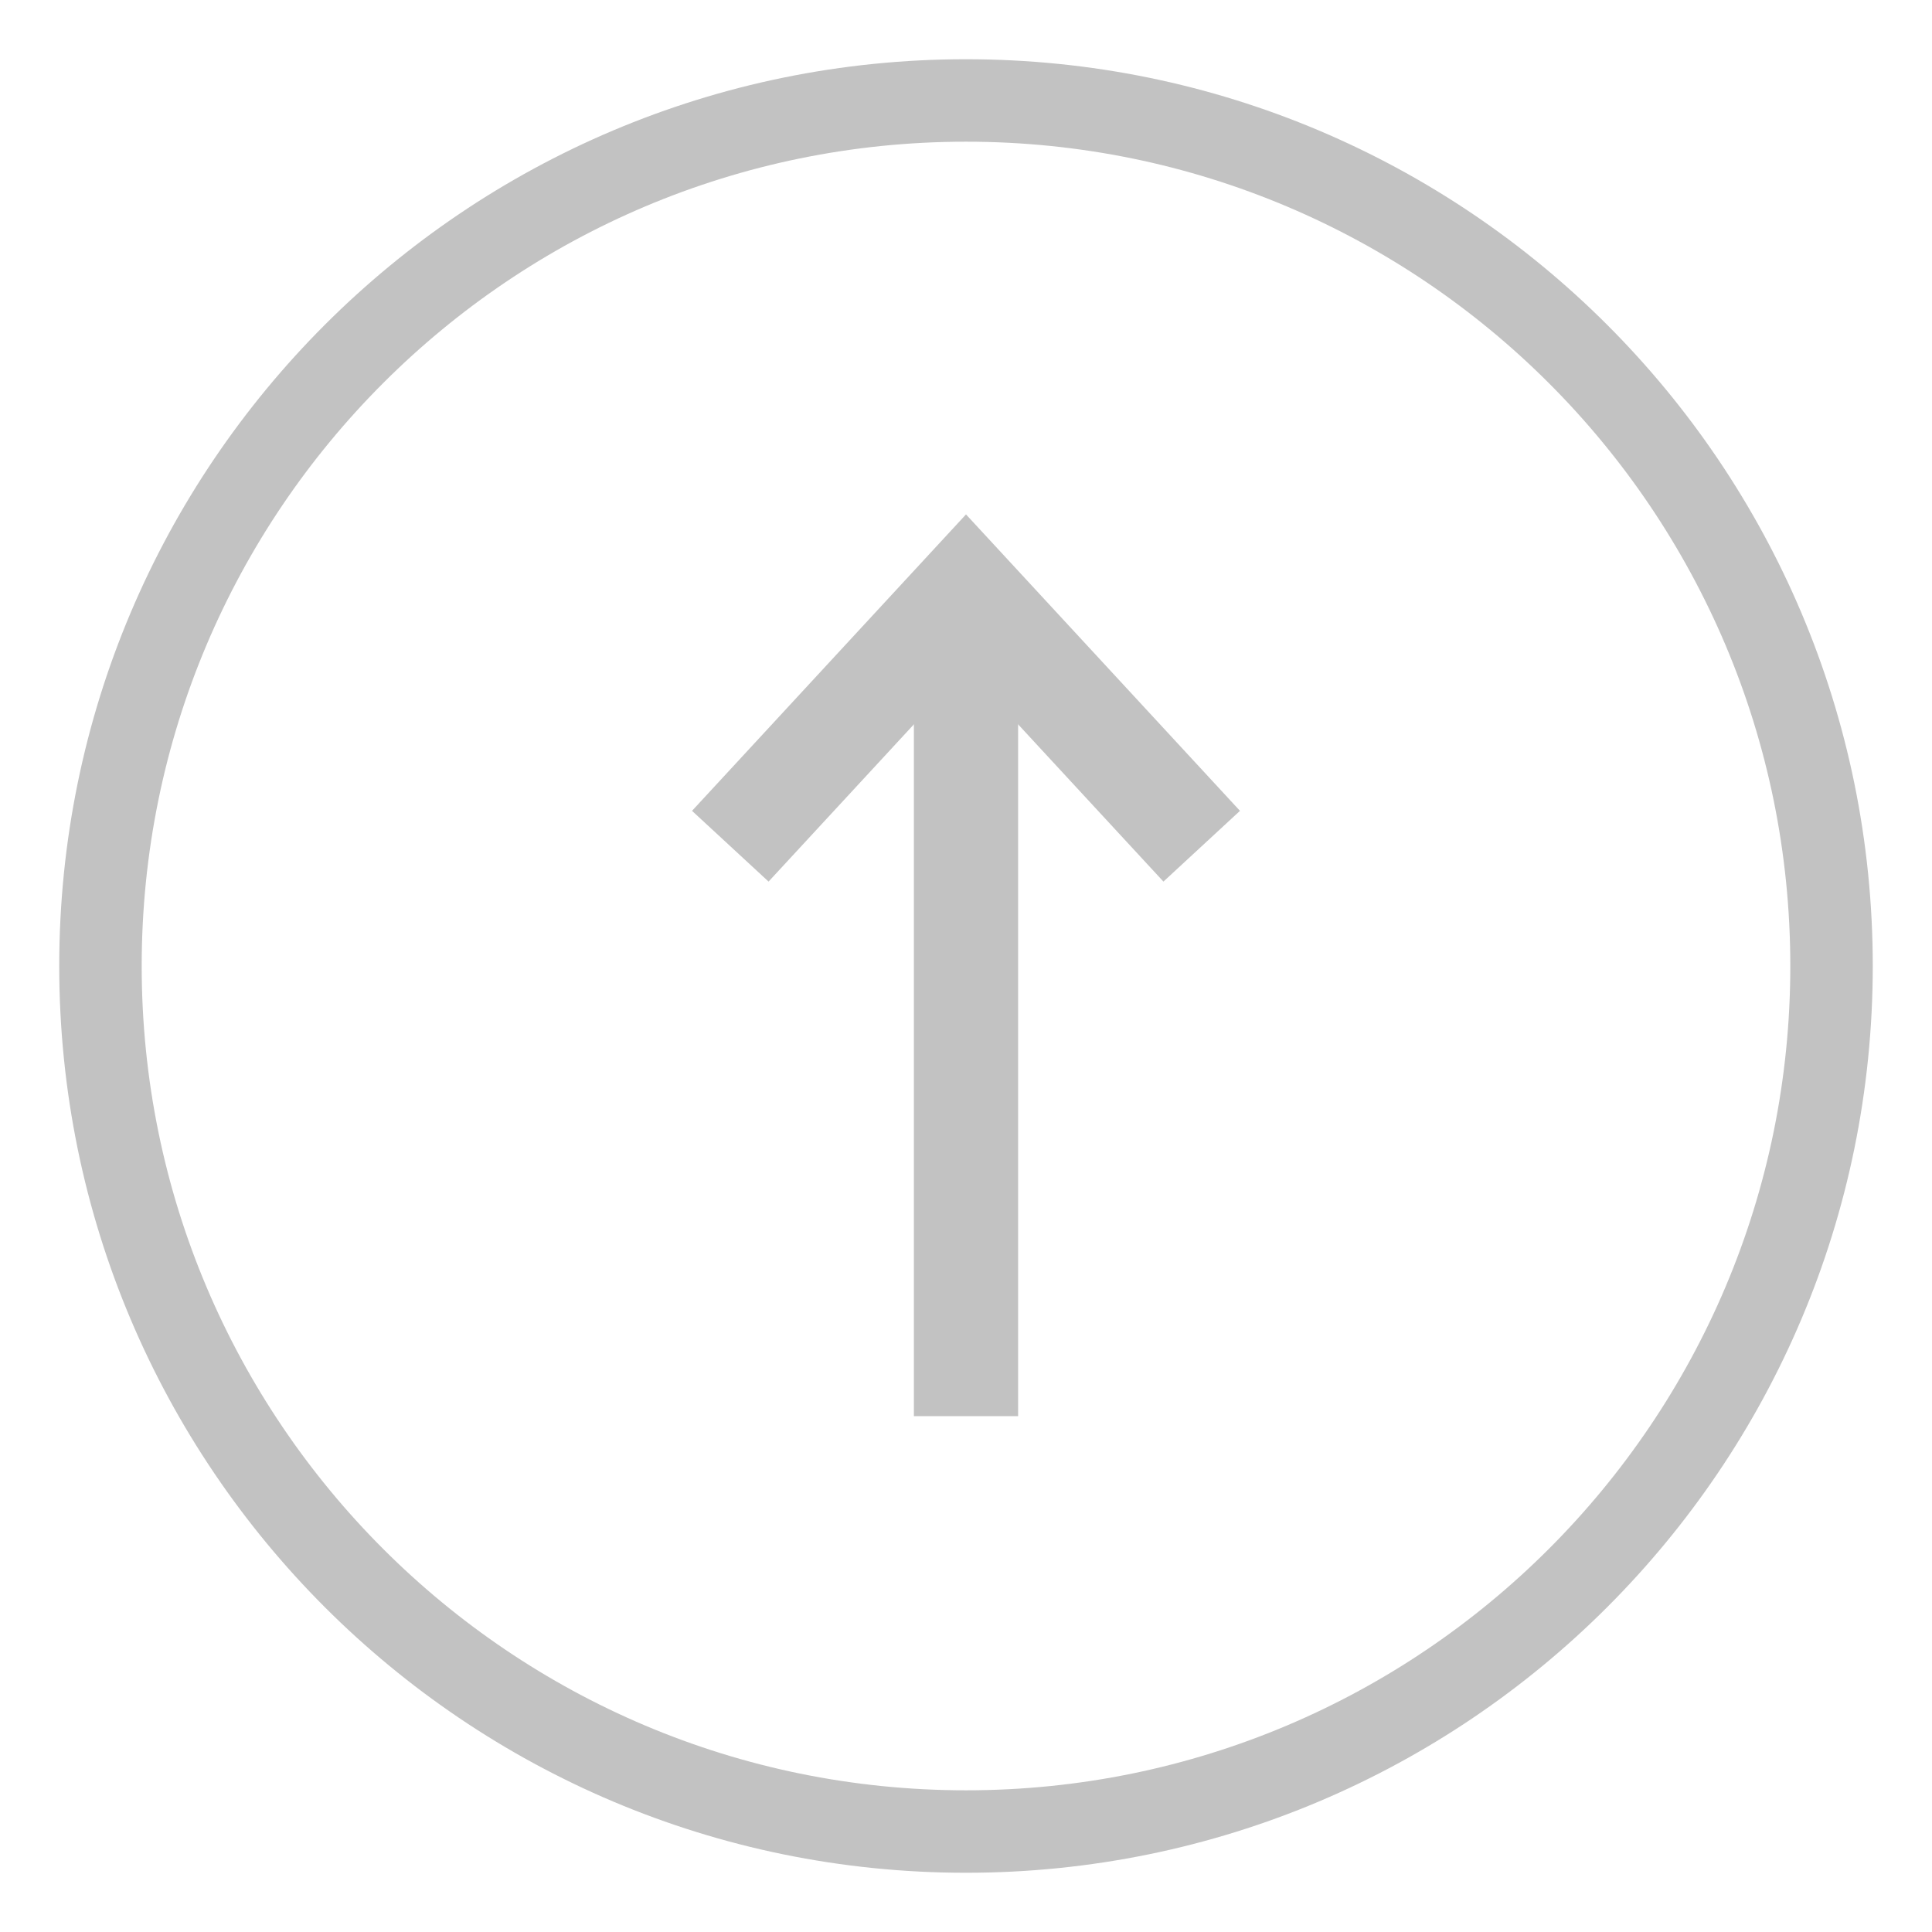
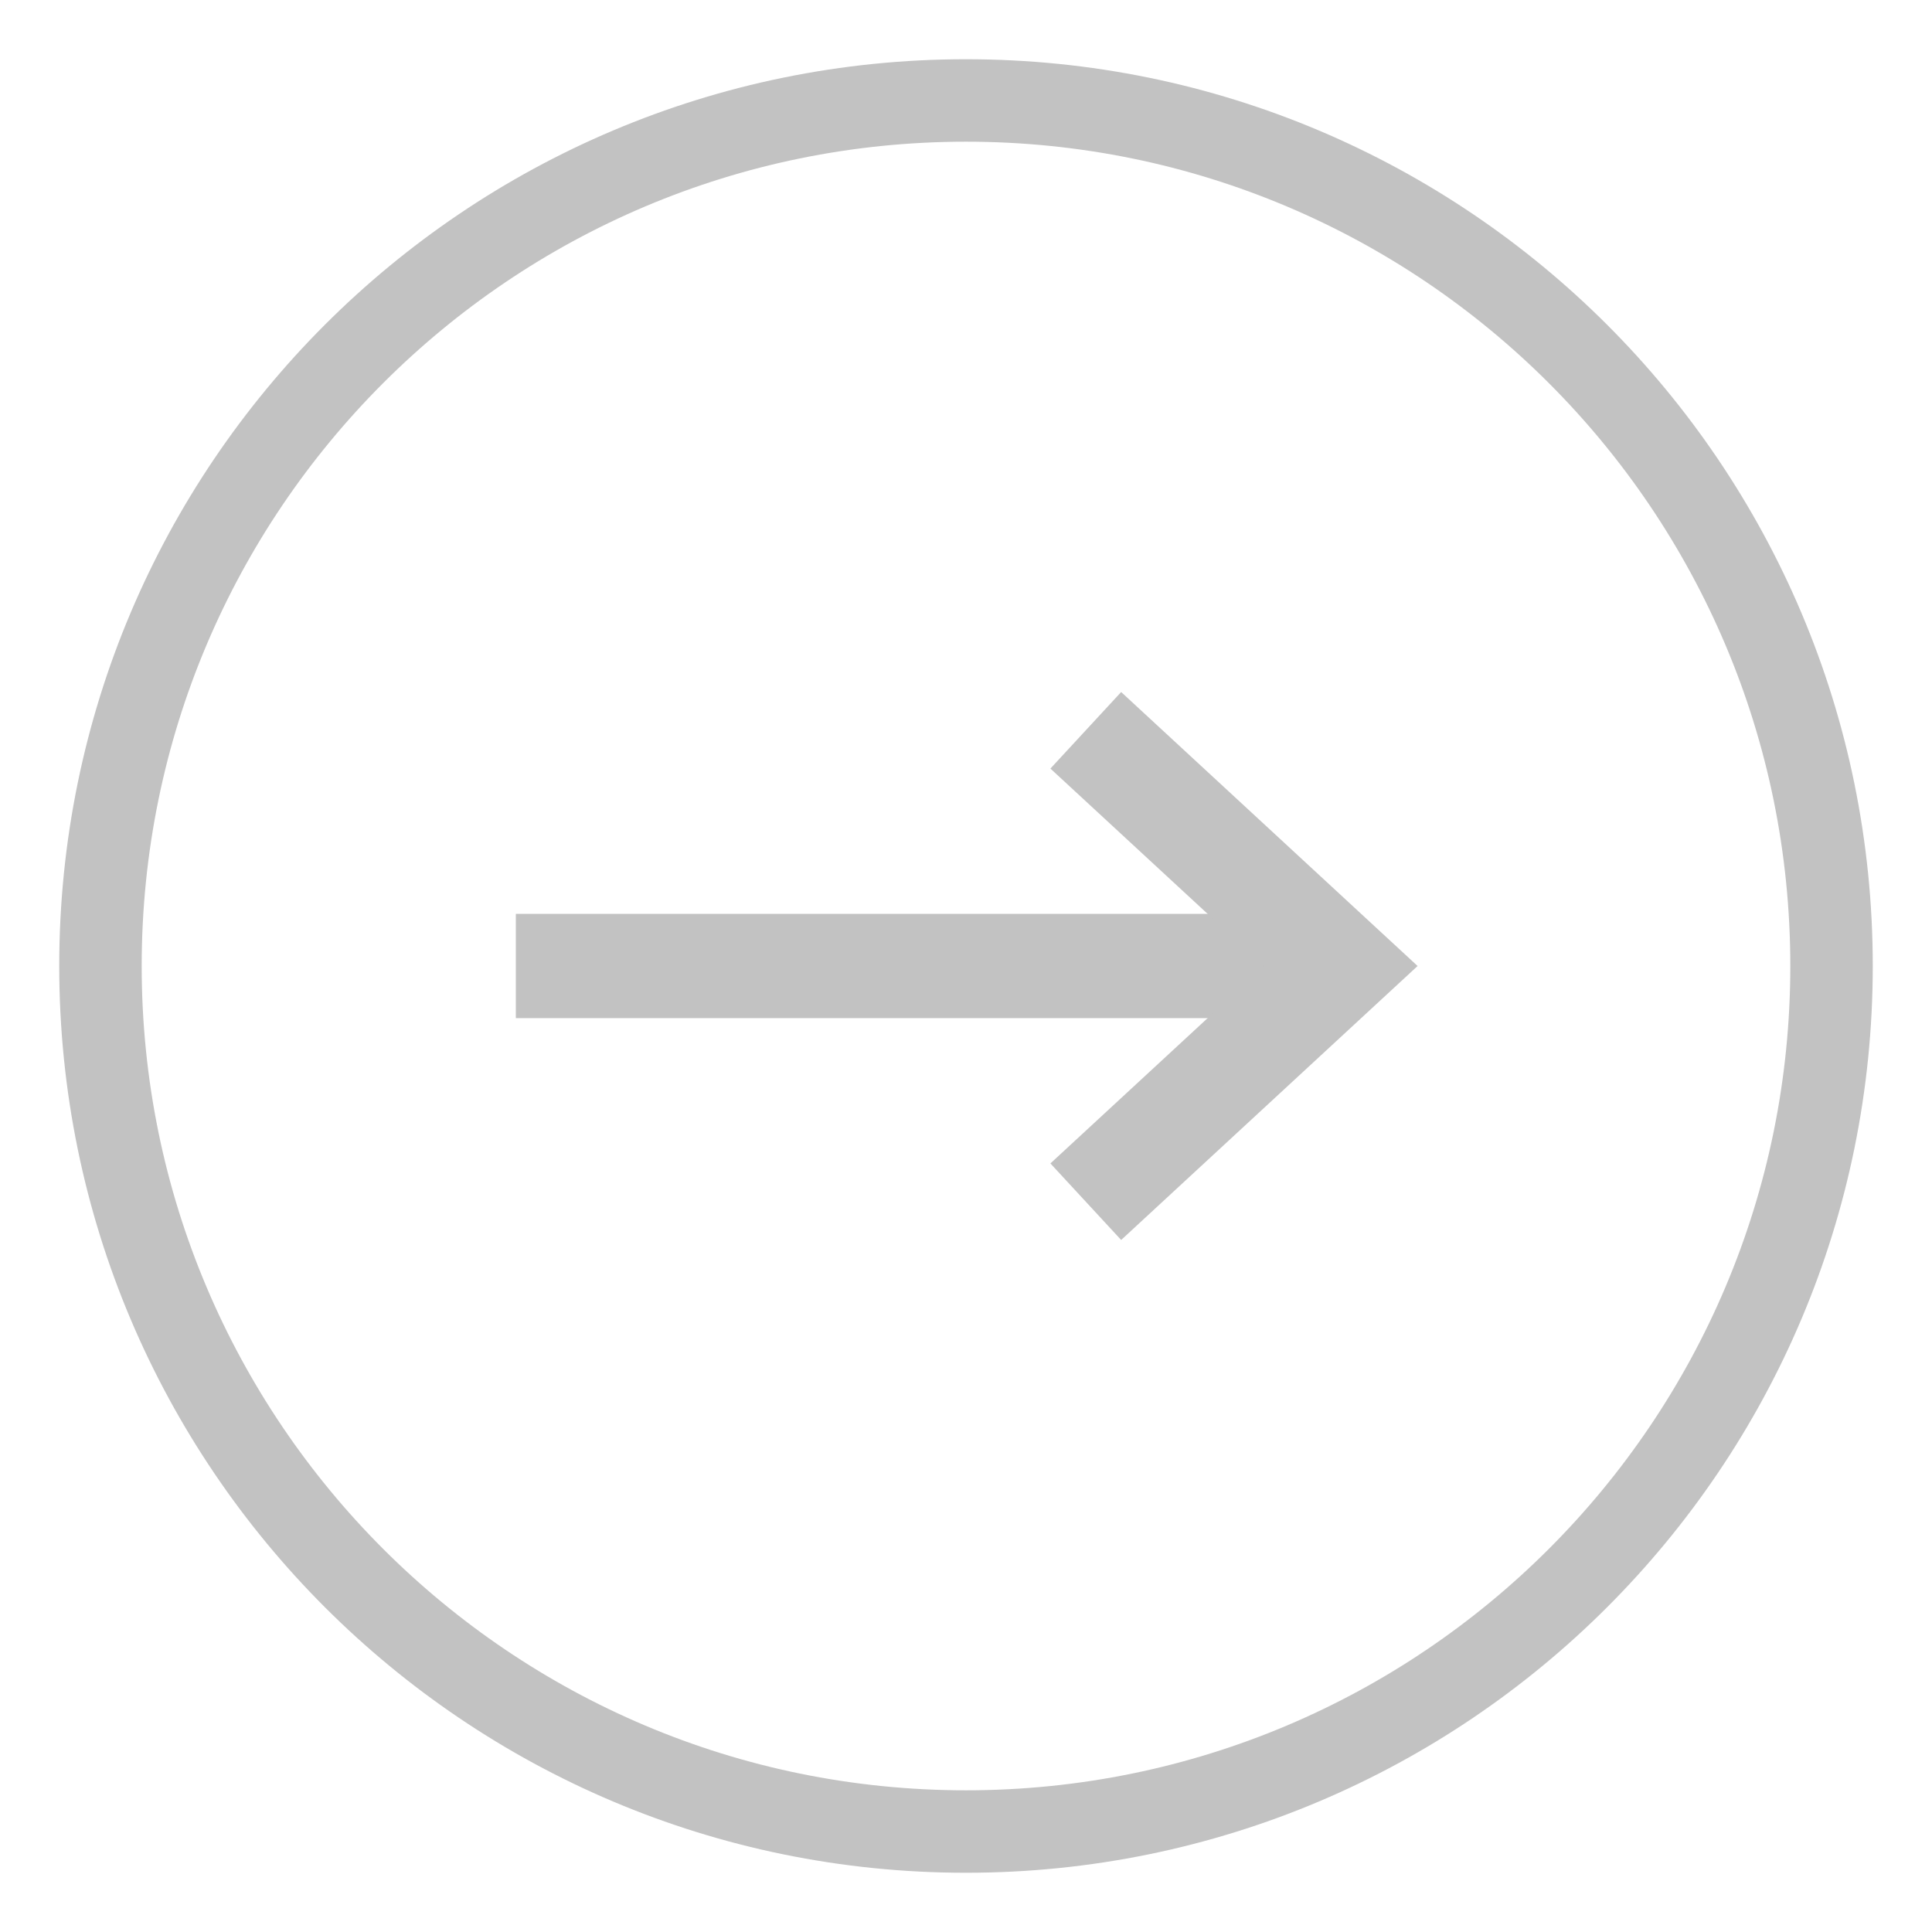
<svg xmlns="http://www.w3.org/2000/svg" version="1.1" id="Layer_1" x="0px" y="0px" viewBox="0 0 100 100" enable-background="new 0 0 100 100" xml:space="preserve">
-   <line fill="none" stroke="#C2C2C2" stroke-width="5.395" x1="50" y1="30.6" x2="50" y2="73.3" />
-   <polyline fill="none" stroke="#C2C2C2" stroke-width="5.395" points="37.8,43.8 50,30.6 62.2,43.8 " />
+   <line fill="none" stroke="#C2C2C2" stroke-width="5.395" x1="69.4" y1="50" x2="26.7" y2="50" />
+   <polyline fill="none" stroke="#C2C2C2" stroke-width="5.395" points="56.2,37.8 69.4,50 56.2,62.2 " />
  <circle fill="none" stroke="#C2C2C2" stroke-width="4.268" cx="50" cy="50" r="44.8" />
</svg>
